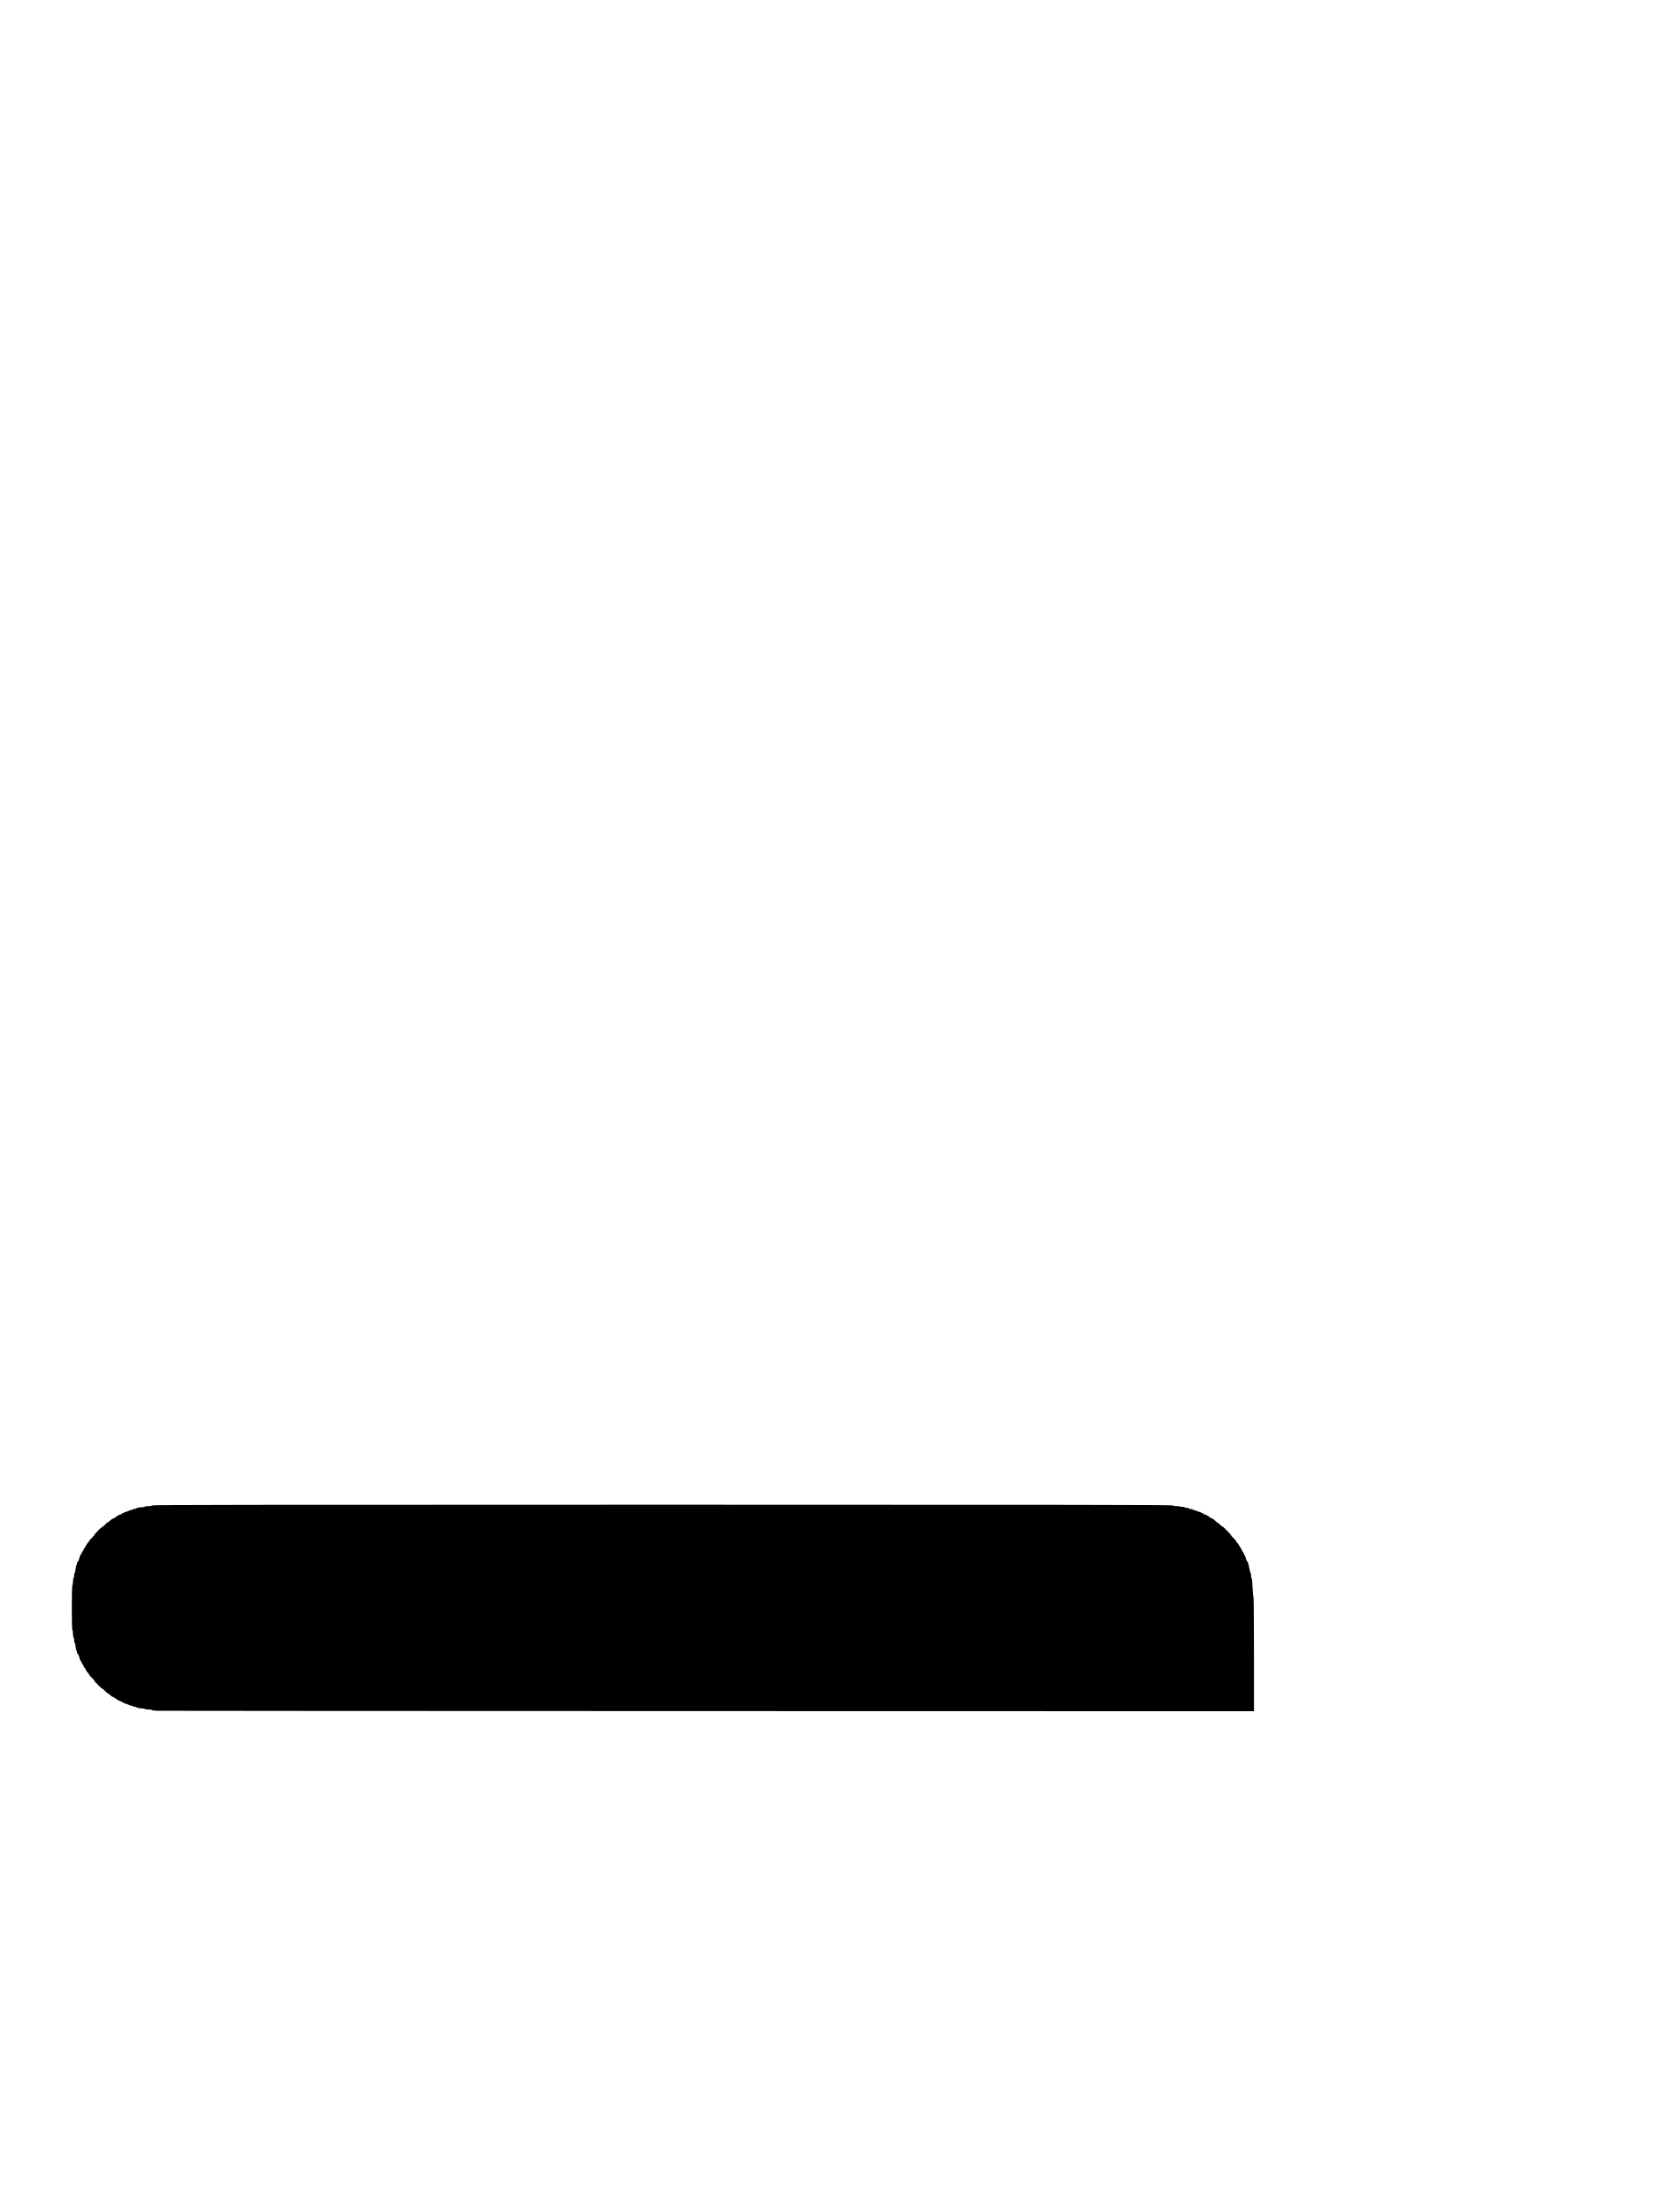
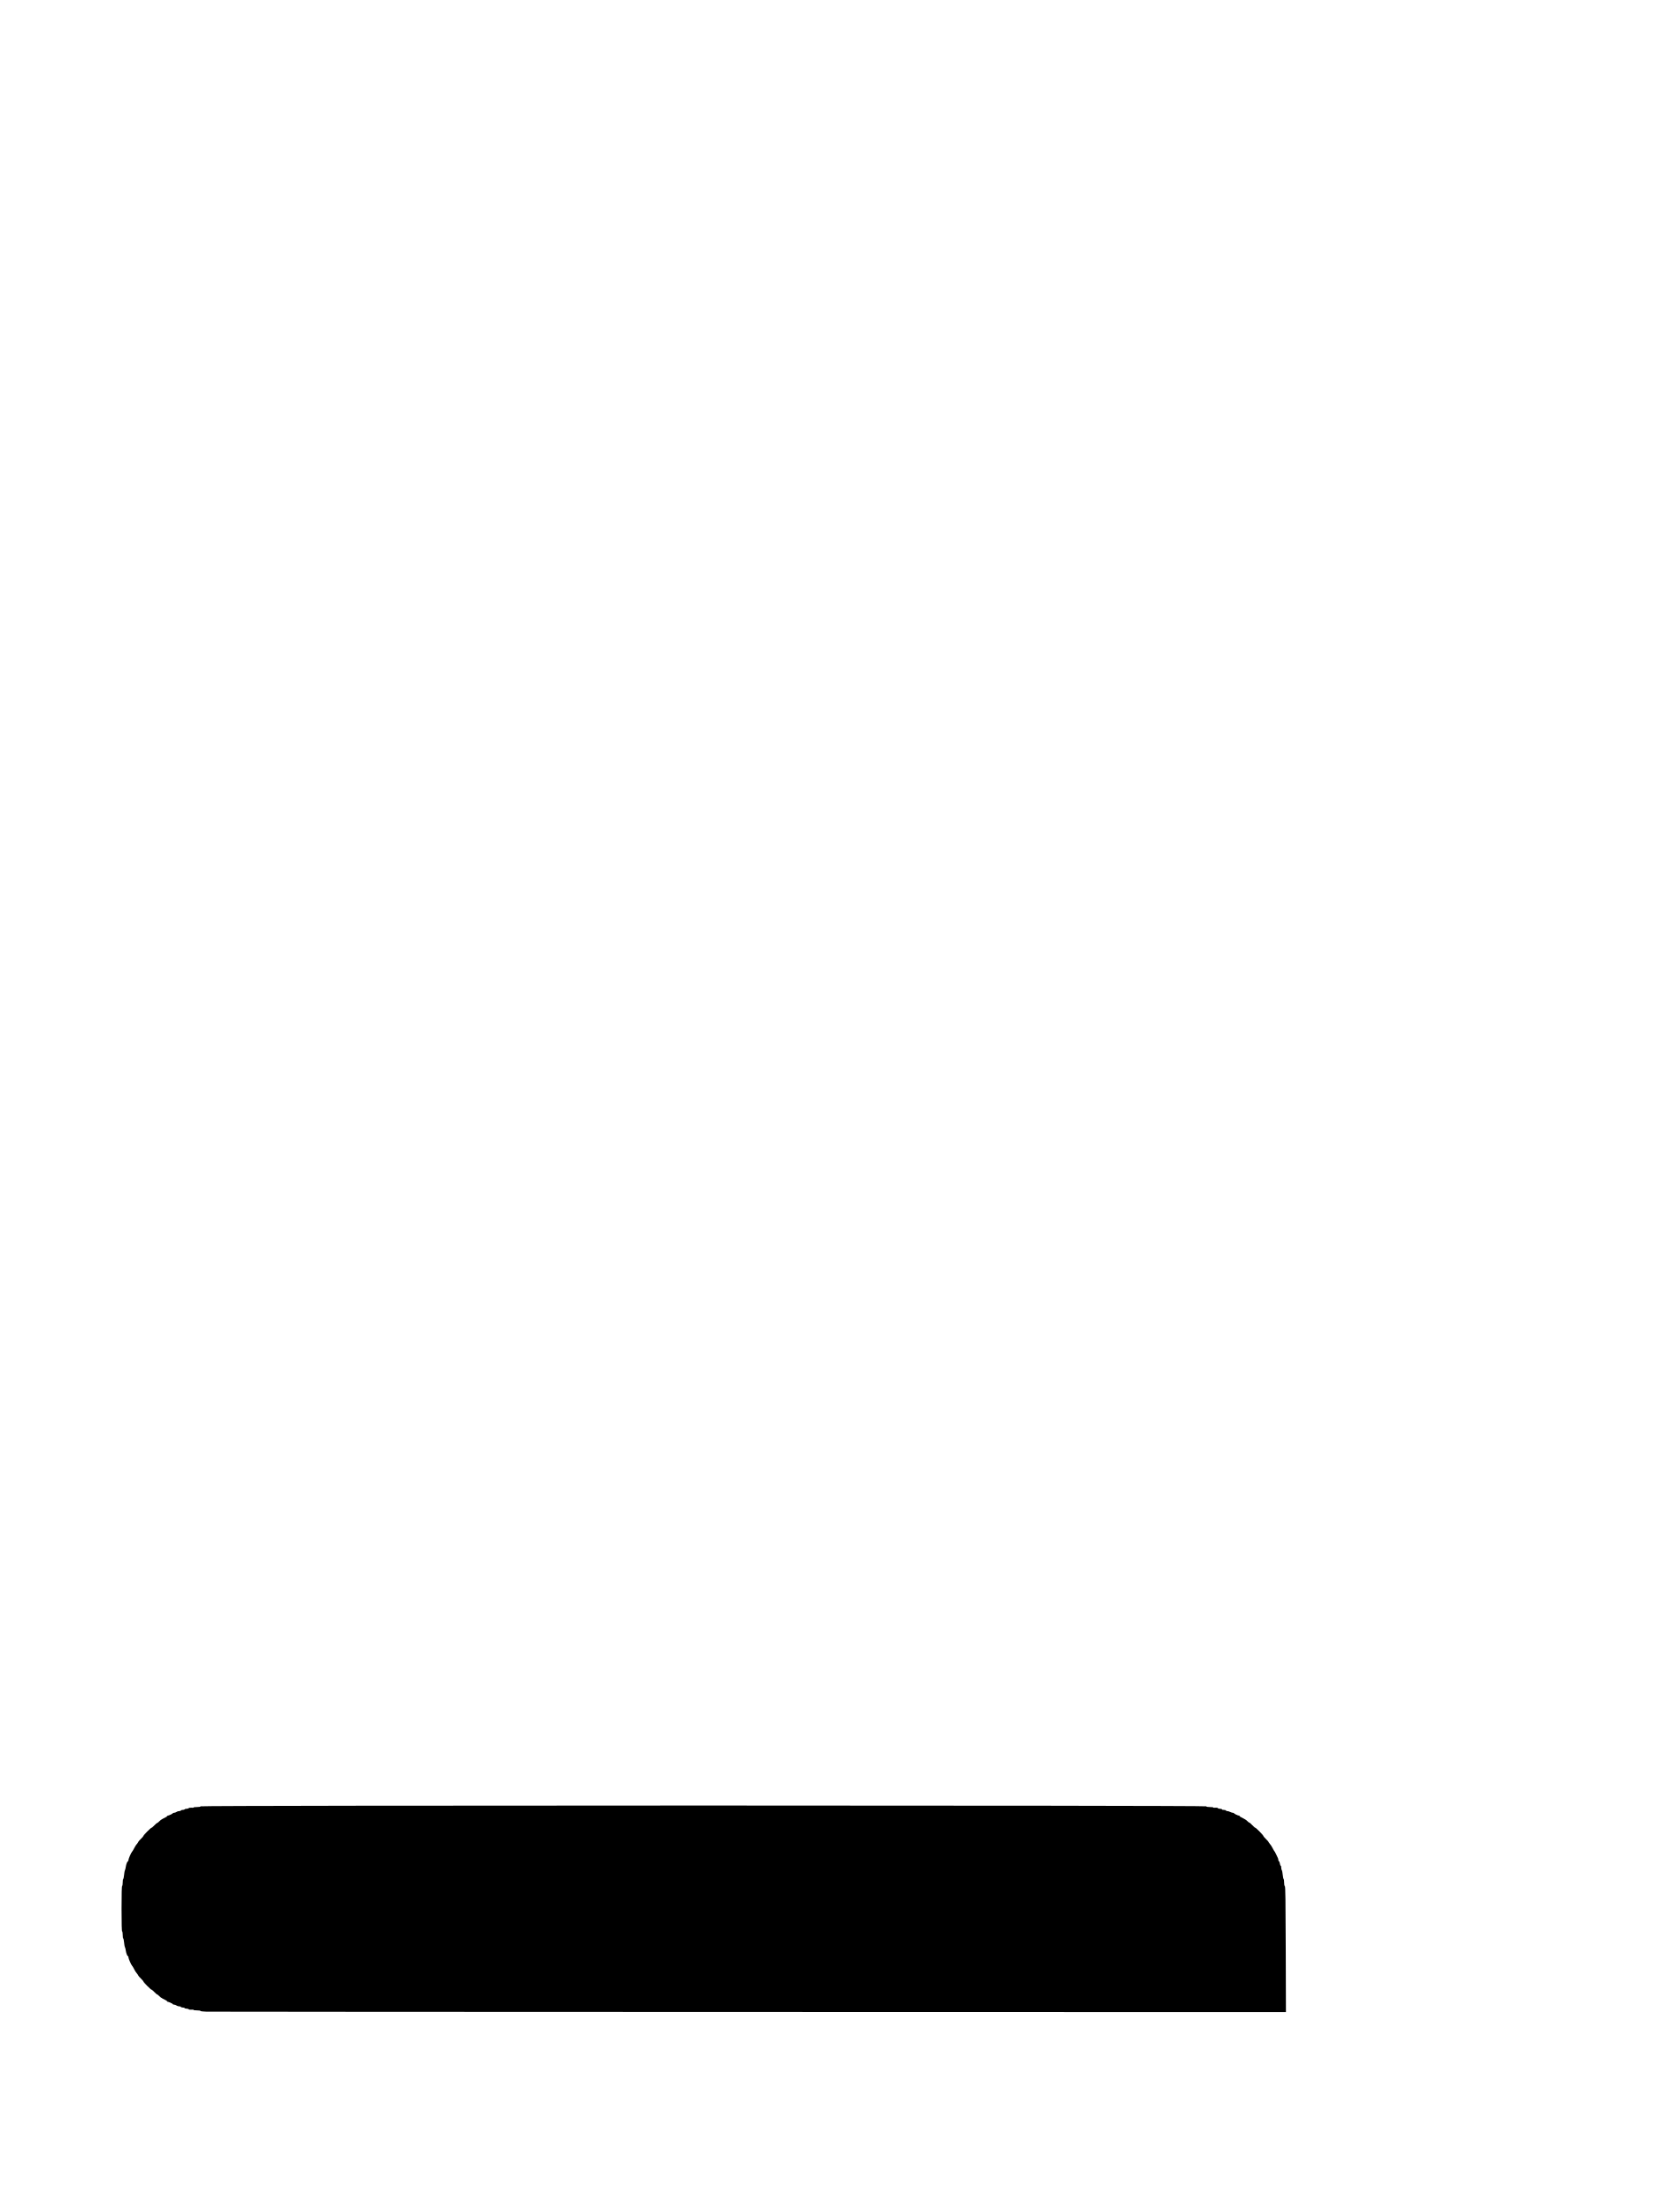
<svg xmlns="http://www.w3.org/2000/svg" width="2895" height="3840" viewBox="0 0 765.969 1016" version="1.1" id="svg1" xml:space="preserve">
  <defs id="defs1" />
  <g id="layer1">
-     <path style="fill:#000000" d="m 72.609,785.789 c -1.595,-0.048 -2.844,-0.197 -2.844,-0.341 0,-0.141 -0.714,-0.256 -1.587,-0.256 -0.873,0 -1.587,-0.095 -1.587,-0.211 0,-0.116 -0.446,-0.226 -0.992,-0.243 -1.413,-0.045 -2.957,-0.358 -3.127,-0.633 -0.08,-0.129 -0.496,-0.235 -0.924,-0.235 -0.428,0 -0.778,-0.119 -0.778,-0.265 0,-0.146 -0.357,-0.265 -0.794,-0.265 -0.437,0 -0.794,-0.126 -0.794,-0.28 0,-0.154 -0.111,-0.212 -0.246,-0.128 -0.135,0.084 -0.321,0.031 -0.412,-0.117 -0.091,-0.148 -0.457,-0.269 -0.812,-0.269 -0.355,0 -0.646,-0.119 -0.646,-0.265 0,-0.146 -0.238,-0.265 -0.529,-0.265 -0.291,0 -0.529,-0.119 -0.529,-0.265 0,-0.146 -0.131,-0.265 -0.291,-0.265 -0.5,0 -2.204,-0.878 -2.635,-1.358 -0.227,-0.252 -0.72,-0.536 -1.095,-0.63 -0.376,-0.094 -1.016,-0.519 -1.423,-0.944 -0.407,-0.425 -0.871,-0.772 -1.032,-0.772 -0.161,0 -0.73,-0.476 -1.265,-1.058 -0.535,-0.582 -1.099,-1.058 -1.254,-1.058 -0.346,0 -3.705,-3.378 -3.705,-3.726 0,-0.138 -0.536,-0.765 -1.191,-1.392 -0.655,-0.627 -1.191,-1.262 -1.191,-1.41 0,-0.148 -0.244,-0.489 -0.542,-0.759 -0.298,-0.27 -0.74,-0.913 -0.982,-1.43 -0.242,-0.517 -0.594,-1.097 -0.781,-1.29 -0.187,-0.192 -0.341,-0.52 -0.341,-0.728 0,-0.208 -0.097,-0.378 -0.215,-0.378 -0.118,0 -0.379,-0.417 -0.579,-0.926 -0.2,-0.509 -0.445,-0.926 -0.545,-0.926 -0.1,0 -0.259,-0.386 -0.354,-0.858 -0.218,-1.089 -0.757,-2.317 -1.017,-2.317 -0.11,0 -0.2,-0.291 -0.2,-0.646 0,-0.355 -0.11,-0.714 -0.244,-0.797 -0.134,-0.083 -0.327,-0.923 -0.428,-1.868 -0.101,-0.944 -0.289,-1.717 -0.418,-1.717 -0.129,0 -0.234,-0.536 -0.234,-1.191 0,-0.655 -0.119,-1.191 -0.265,-1.191 -0.147,0 -0.265,-0.7 -0.265,-1.572 0,-0.865 -0.119,-1.645 -0.265,-1.735 -0.362,-0.224 -0.362,-20.414 0,-20.637 0.146,-0.09 0.265,-0.871 0.265,-1.735 0,-0.872 0.118,-1.572 0.265,-1.572 0.146,0 0.265,-0.536 0.265,-1.191 0,-0.655 0.105,-1.191 0.234,-1.191 0.129,0 0.317,-0.773 0.418,-1.717 0.101,-0.944 0.294,-1.785 0.428,-1.868 0.134,-0.083 0.244,-0.441 0.244,-0.797 0,-0.355 0.09,-0.646 0.2,-0.646 0.26,0 0.8,-1.228 1.017,-2.317 0.094,-0.472 0.254,-0.858 0.354,-0.858 0.1,0 0.346,-0.417 0.545,-0.926 0.2,-0.509 0.46,-0.926 0.579,-0.926 0.118,0 0.215,-0.17 0.215,-0.378 0,-0.208 0.153,-0.535 0.341,-0.728 0.187,-0.192 0.539,-0.773 0.781,-1.29 0.242,-0.517 0.684,-1.161 0.982,-1.43 0.298,-0.27 0.542,-0.611 0.542,-0.759 0,-0.148 0.536,-0.782 1.191,-1.41 0.655,-0.627 1.191,-1.254 1.191,-1.392 0,-0.348 3.359,-3.726 3.705,-3.726 0.154,0 0.718,-0.476 1.254,-1.058 0.535,-0.582 1.105,-1.058 1.265,-1.058 0.161,0 0.625,-0.348 1.032,-0.772 0.407,-0.425 1.047,-0.849 1.423,-0.944 0.376,-0.094 0.869,-0.378 1.095,-0.63 0.432,-0.48 2.135,-1.358 2.635,-1.358 0.16,0 0.291,-0.119 0.291,-0.265 0,-0.146 0.238,-0.265 0.529,-0.265 0.291,0 0.529,-0.119 0.529,-0.265 0,-0.146 0.291,-0.265 0.646,-0.265 0.355,0 0.721,-0.121 0.812,-0.269 0.091,-0.148 0.277,-0.2 0.412,-0.117 0.135,0.084 0.246,0.026 0.246,-0.128 0,-0.154 0.357,-0.28 0.794,-0.28 0.437,0 0.794,-0.119 0.794,-0.265 0,-0.146 0.35,-0.265 0.778,-0.265 0.428,0 0.844,-0.106 0.924,-0.235 0.17,-0.276 1.714,-0.588 3.127,-0.633 0.546,-0.017 0.992,-0.127 0.992,-0.243 0,-0.116 0.704,-0.211 1.565,-0.211 1.017,0 1.604,-0.116 1.676,-0.331 0.088,-0.264 47.183,-0.331 234.297,-0.331 186.997,0 234.254,0.067 234.518,0.331 0.189,0.189 0.99,0.331 1.865,0.331 0.844,0 1.535,0.095 1.535,0.211 0,0.116 0.403,0.164 0.895,0.107 0.492,-0.058 0.975,0.026 1.074,0.185 0.099,0.159 0.589,0.29 1.09,0.29 0.501,0 0.91,0.119 0.91,0.265 0,0.146 0.417,0.265 0.926,0.265 0.509,0 0.926,0.119 0.926,0.265 0,0.146 0.291,0.265 0.646,0.265 0.355,0 0.721,0.121 0.812,0.269 0.091,0.148 0.269,0.205 0.394,0.128 0.125,-0.077 0.303,-0.02 0.394,0.128 0.091,0.148 0.457,0.269 0.812,0.269 0.355,0 0.646,0.119 0.646,0.265 0,0.146 0.238,0.265 0.529,0.265 0.291,0 0.529,0.119 0.529,0.265 0,0.146 0.131,0.265 0.291,0.265 0.5,0 2.204,0.878 2.635,1.358 0.227,0.252 0.733,0.539 1.125,0.638 0.392,0.098 1.002,0.523 1.356,0.944 0.354,0.421 0.766,0.765 0.915,0.765 0.149,0 0.757,0.476 1.351,1.058 0.594,0.582 1.192,1.058 1.329,1.058 0.305,0 3.698,3.48 3.698,3.793 0,0.123 0.536,0.744 1.191,1.38 0.655,0.636 1.191,1.252 1.191,1.368 0,0.116 0.268,0.507 0.595,0.87 0.327,0.362 0.774,1.016 0.992,1.452 0.218,0.437 0.546,0.951 0.728,1.143 0.182,0.192 0.331,0.51 0.331,0.706 0,0.196 0.094,0.396 0.208,0.444 0.259,0.11 1.644,2.939 1.644,3.359 0,0.319 0.542,1.392 0.82,1.624 0.196,0.163 0.457,1.207 0.845,3.373 0.163,0.91 0.39,1.654 0.506,1.654 0.116,0 0.21,0.526 0.21,1.169 0,0.643 0.116,1.208 0.259,1.257 0.144,0.049 0.339,1.949 0.438,4.265 0.099,2.297 0.28,4.239 0.403,4.315 0.123,0.076 0.223,11.918 0.223,26.316 V 785.986 L 325.683,785.93 C 188.057,785.899 74.173,785.836 72.609,785.789 Z" id="path3" />
+     <path style="fill:#000000" d="M 94.787,923.992 C 93.28,923.945 92.075,923.793 92.075,923.651 c 0,-0.14 -0.714,-0.255 -1.587,-0.255 -0.873,0 -1.587,-0.092 -1.587,-0.205 0,-0.113 -0.462,-0.161 -1.027,-0.107 -0.565,0.054 -1.108,-0.032 -1.206,-0.191 -0.098,-0.159 -0.522,-0.289 -0.941,-0.289 -0.419,0 -0.836,-0.119 -0.926,-0.265 -0.09,-0.146 -0.514,-0.265 -0.942,-0.265 -0.428,0 -0.778,-0.119 -0.778,-0.265 0,-0.146 -0.334,-0.265 -0.743,-0.265 -0.409,0 -0.974,-0.175 -1.257,-0.388 -0.282,-0.214 -0.781,-0.392 -1.109,-0.397 -0.327,-0.005 -0.595,-0.099 -0.595,-0.211 0,-0.212 -1.931,-1.121 -2.383,-1.121 -0.145,0 -0.263,-0.091 -0.263,-0.202 0,-0.202 -0.115,-0.272 -2.025,-1.24 -0.56,-0.284 -1.285,-0.819 -1.612,-1.191 -0.327,-0.371 -0.713,-0.675 -0.859,-0.675 -0.145,0 -0.741,-0.506 -1.323,-1.124 -0.583,-0.618 -1.182,-1.124 -1.332,-1.124 -0.341,0 -3.697,-3.383 -3.697,-3.726 0,-0.138 -0.536,-0.765 -1.191,-1.392 C 64.036,908.125 63.5,907.501 63.5,907.365 c 0,-0.136 -0.272,-0.543 -0.604,-0.905 -0.332,-0.362 -0.812,-1.075 -1.066,-1.585 -0.522,-1.049 -1.039,-1.921 -1.253,-2.117 -0.361,-0.33 -1.575,-3.154 -1.575,-3.664 0,-0.313 -0.089,-0.57 -0.198,-0.571 -0.33,-0.003 -0.871,-1.38 -1.039,-2.644 -0.087,-0.655 -0.258,-1.319 -0.38,-1.475 -0.122,-0.156 -0.301,-1.139 -0.398,-2.183 -0.097,-1.044 -0.278,-1.899 -0.403,-1.899 -0.125,0 -0.227,-0.714 -0.227,-1.587 0,-0.882 -0.118,-1.587 -0.265,-1.587 -0.172,0 -0.265,-3.66 -0.265,-10.451 0,-6.791 0.093,-10.451 0.265,-10.451 0.147,0 0.265,-0.706 0.265,-1.587 0,-0.873 0.102,-1.587 0.227,-1.587 0.125,0 0.306,-0.854 0.403,-1.899 0.097,-1.044 0.276,-2.026 0.398,-2.183 0.122,-0.156 0.293,-0.82 0.38,-1.475 0.168,-1.264 0.709,-2.64 1.039,-2.644 0.109,-10e-4 0.198,-0.258 0.198,-0.571 0,-0.51 1.214,-3.334 1.575,-3.664 0.214,-0.196 0.731,-1.068 1.253,-2.117 0.254,-0.509 0.733,-1.222 1.066,-1.585 0.332,-0.362 0.604,-0.77 0.604,-0.905 0,-0.136 0.536,-0.76 1.191,-1.387 0.655,-0.627 1.191,-1.254 1.191,-1.392 0,-0.343 3.356,-3.726 3.697,-3.726 0.15,0 0.749,-0.506 1.332,-1.124 0.583,-0.618 1.178,-1.124 1.323,-1.124 0.145,0 0.532,-0.304 0.859,-0.675 0.327,-0.371 1.052,-0.907 1.612,-1.191 1.91,-0.968 2.025,-1.038 2.025,-1.24 0,-0.111 0.118,-0.202 0.263,-0.202 0.452,0 2.383,-0.908 2.383,-1.121 0,-0.111 0.268,-0.206 0.595,-0.211 0.327,-0.005 0.826,-0.183 1.109,-0.397 0.282,-0.214 0.848,-0.388 1.257,-0.388 0.409,0 0.743,-0.119 0.743,-0.265 0,-0.146 0.35,-0.265 0.778,-0.265 0.428,0 0.852,-0.119 0.942,-0.265 0.09,-0.146 0.507,-0.265 0.926,-0.265 0.419,0 0.843,-0.13 0.941,-0.289 0.098,-0.159 0.641,-0.245 1.206,-0.191 0.565,0.054 1.027,0.006 1.027,-0.107 0,-0.113 0.704,-0.205 1.565,-0.205 1.017,0 1.604,-0.116 1.676,-0.331 0.162,-0.487 461.668,-0.487 461.83,0 0.072,0.215 0.659,0.331 1.676,0.331 0.861,0 1.565,0.092 1.565,0.205 0,0.113 0.476,0.16 1.058,0.104 0.657,-0.063 1.058,0.01 1.058,0.191 0,0.161 0.417,0.292 0.926,0.292 0.509,0 0.926,0.119 0.926,0.265 0,0.146 0.417,0.265 0.926,0.265 0.509,0 0.926,0.119 0.926,0.265 0,0.146 0.268,0.265 0.595,0.266 0.327,9e-4 0.936,0.179 1.353,0.397 0.417,0.217 0.982,0.395 1.257,0.395 0.274,0 0.499,0.091 0.499,0.202 0,0.212 1.931,1.121 2.383,1.121 0.145,0 0.263,0.091 0.263,0.202 0,0.202 0.115,0.272 2.025,1.24 0.56,0.284 1.26,0.79 1.555,1.124 0.296,0.335 0.66,0.609 0.81,0.609 0.15,0 0.768,0.536 1.374,1.191 0.606,0.655 1.232,1.191 1.392,1.191 0.341,0 3.692,3.428 3.692,3.777 0,0.131 0.536,0.759 1.191,1.396 0.655,0.636 1.191,1.252 1.191,1.368 0,0.116 0.272,0.507 0.604,0.87 0.332,0.362 0.812,1.075 1.066,1.585 0.525,1.054 1.04,1.922 1.254,2.117 0.08,0.073 0.354,0.609 0.608,1.191 0.254,0.582 0.575,1.265 0.714,1.518 0.138,0.253 0.252,0.699 0.252,0.992 0,0.293 0.118,0.533 0.261,0.533 0.144,0 0.338,0.476 0.431,1.058 0.093,0.582 0.273,1.058 0.4,1.058 0.127,0 0.231,0.393 0.231,0.873 0,0.48 0.116,0.989 0.257,1.13 0.141,0.141 0.337,1.118 0.435,2.17 0.098,1.052 0.28,1.912 0.404,1.912 0.125,0 0.227,0.704 0.227,1.565 0,1.017 0.116,1.604 0.331,1.676 0.261,0.087 0.349,6.185 0.418,28.994 l 0.087,28.884 -246.547,-0.056 c -135.601,-0.031 -247.767,-0.094 -249.259,-0.142 z" id="path4" />
  </g>
</svg>
